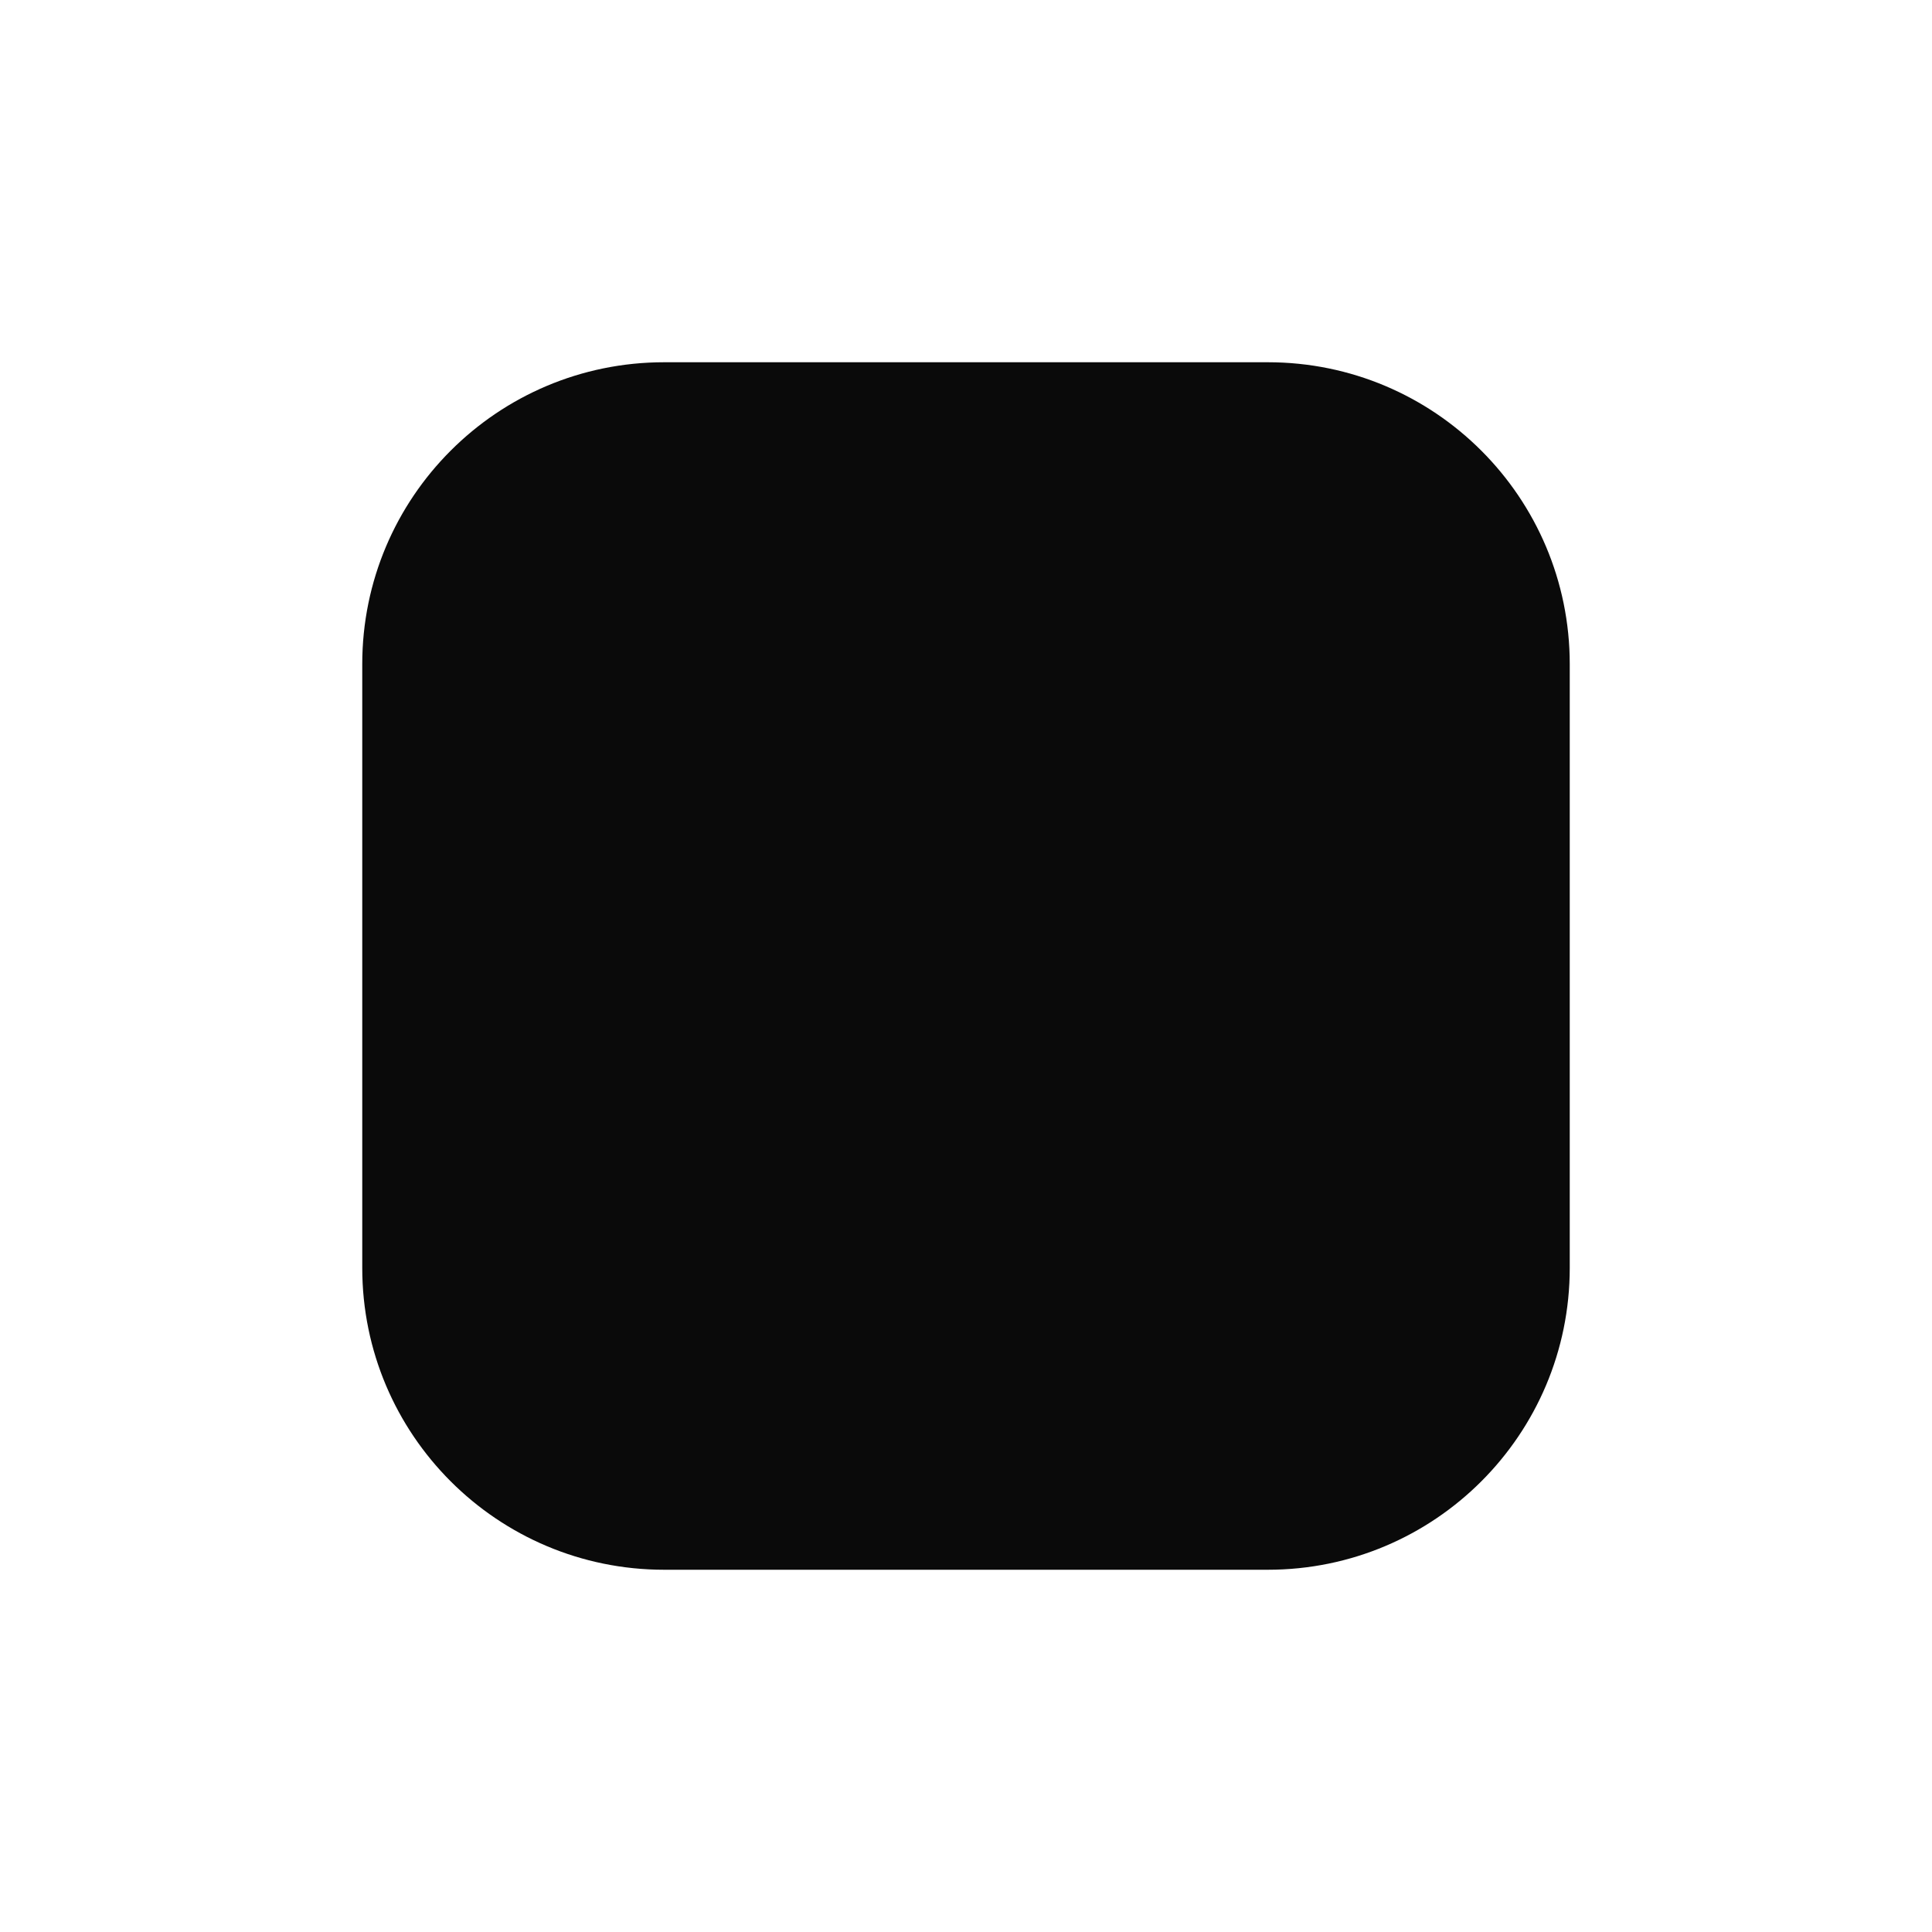
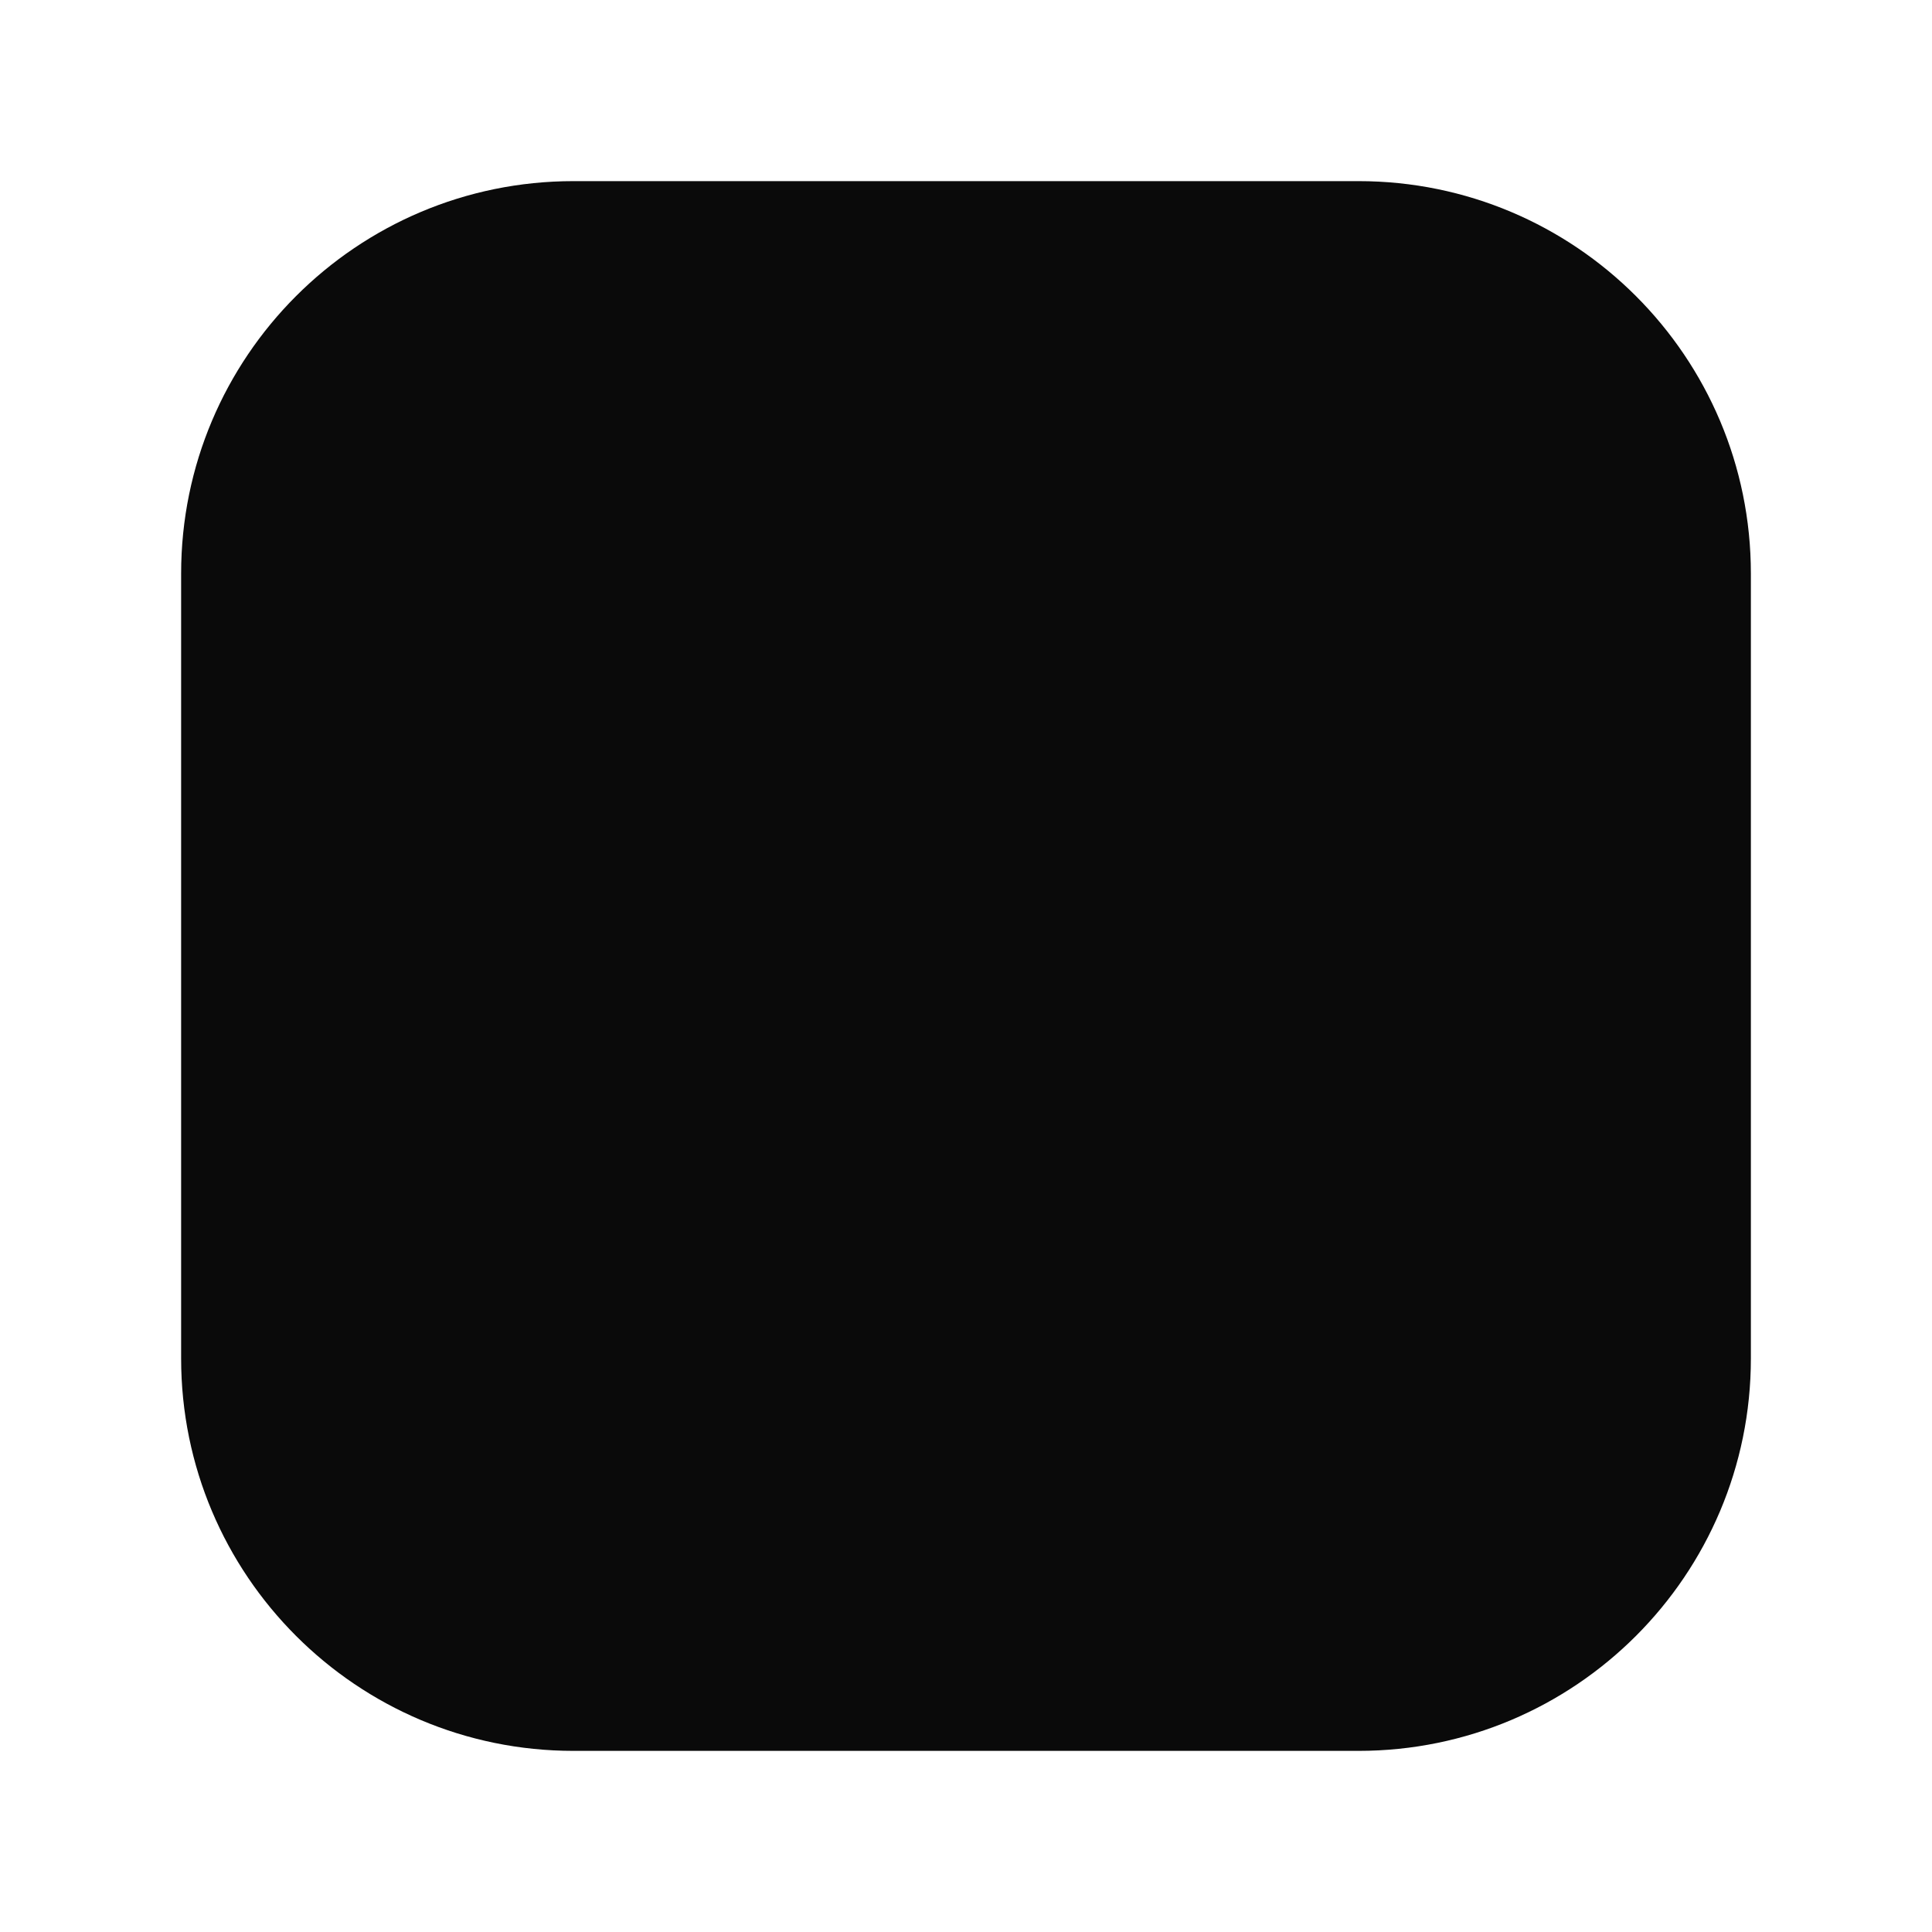
<svg xmlns="http://www.w3.org/2000/svg" viewBox="0 0 32 32">
  <style>
    rect { fill: #0a0a0a; }
    @media (prefers-color-scheme: dark) { rect { fill: #fafafa; } }
  </style>
-   <rect x="6" y="6" width="20" height="20" rx="5" />
+   <rect x="3" y="3" width="26" height="26" rx="6.5" />
</svg>
